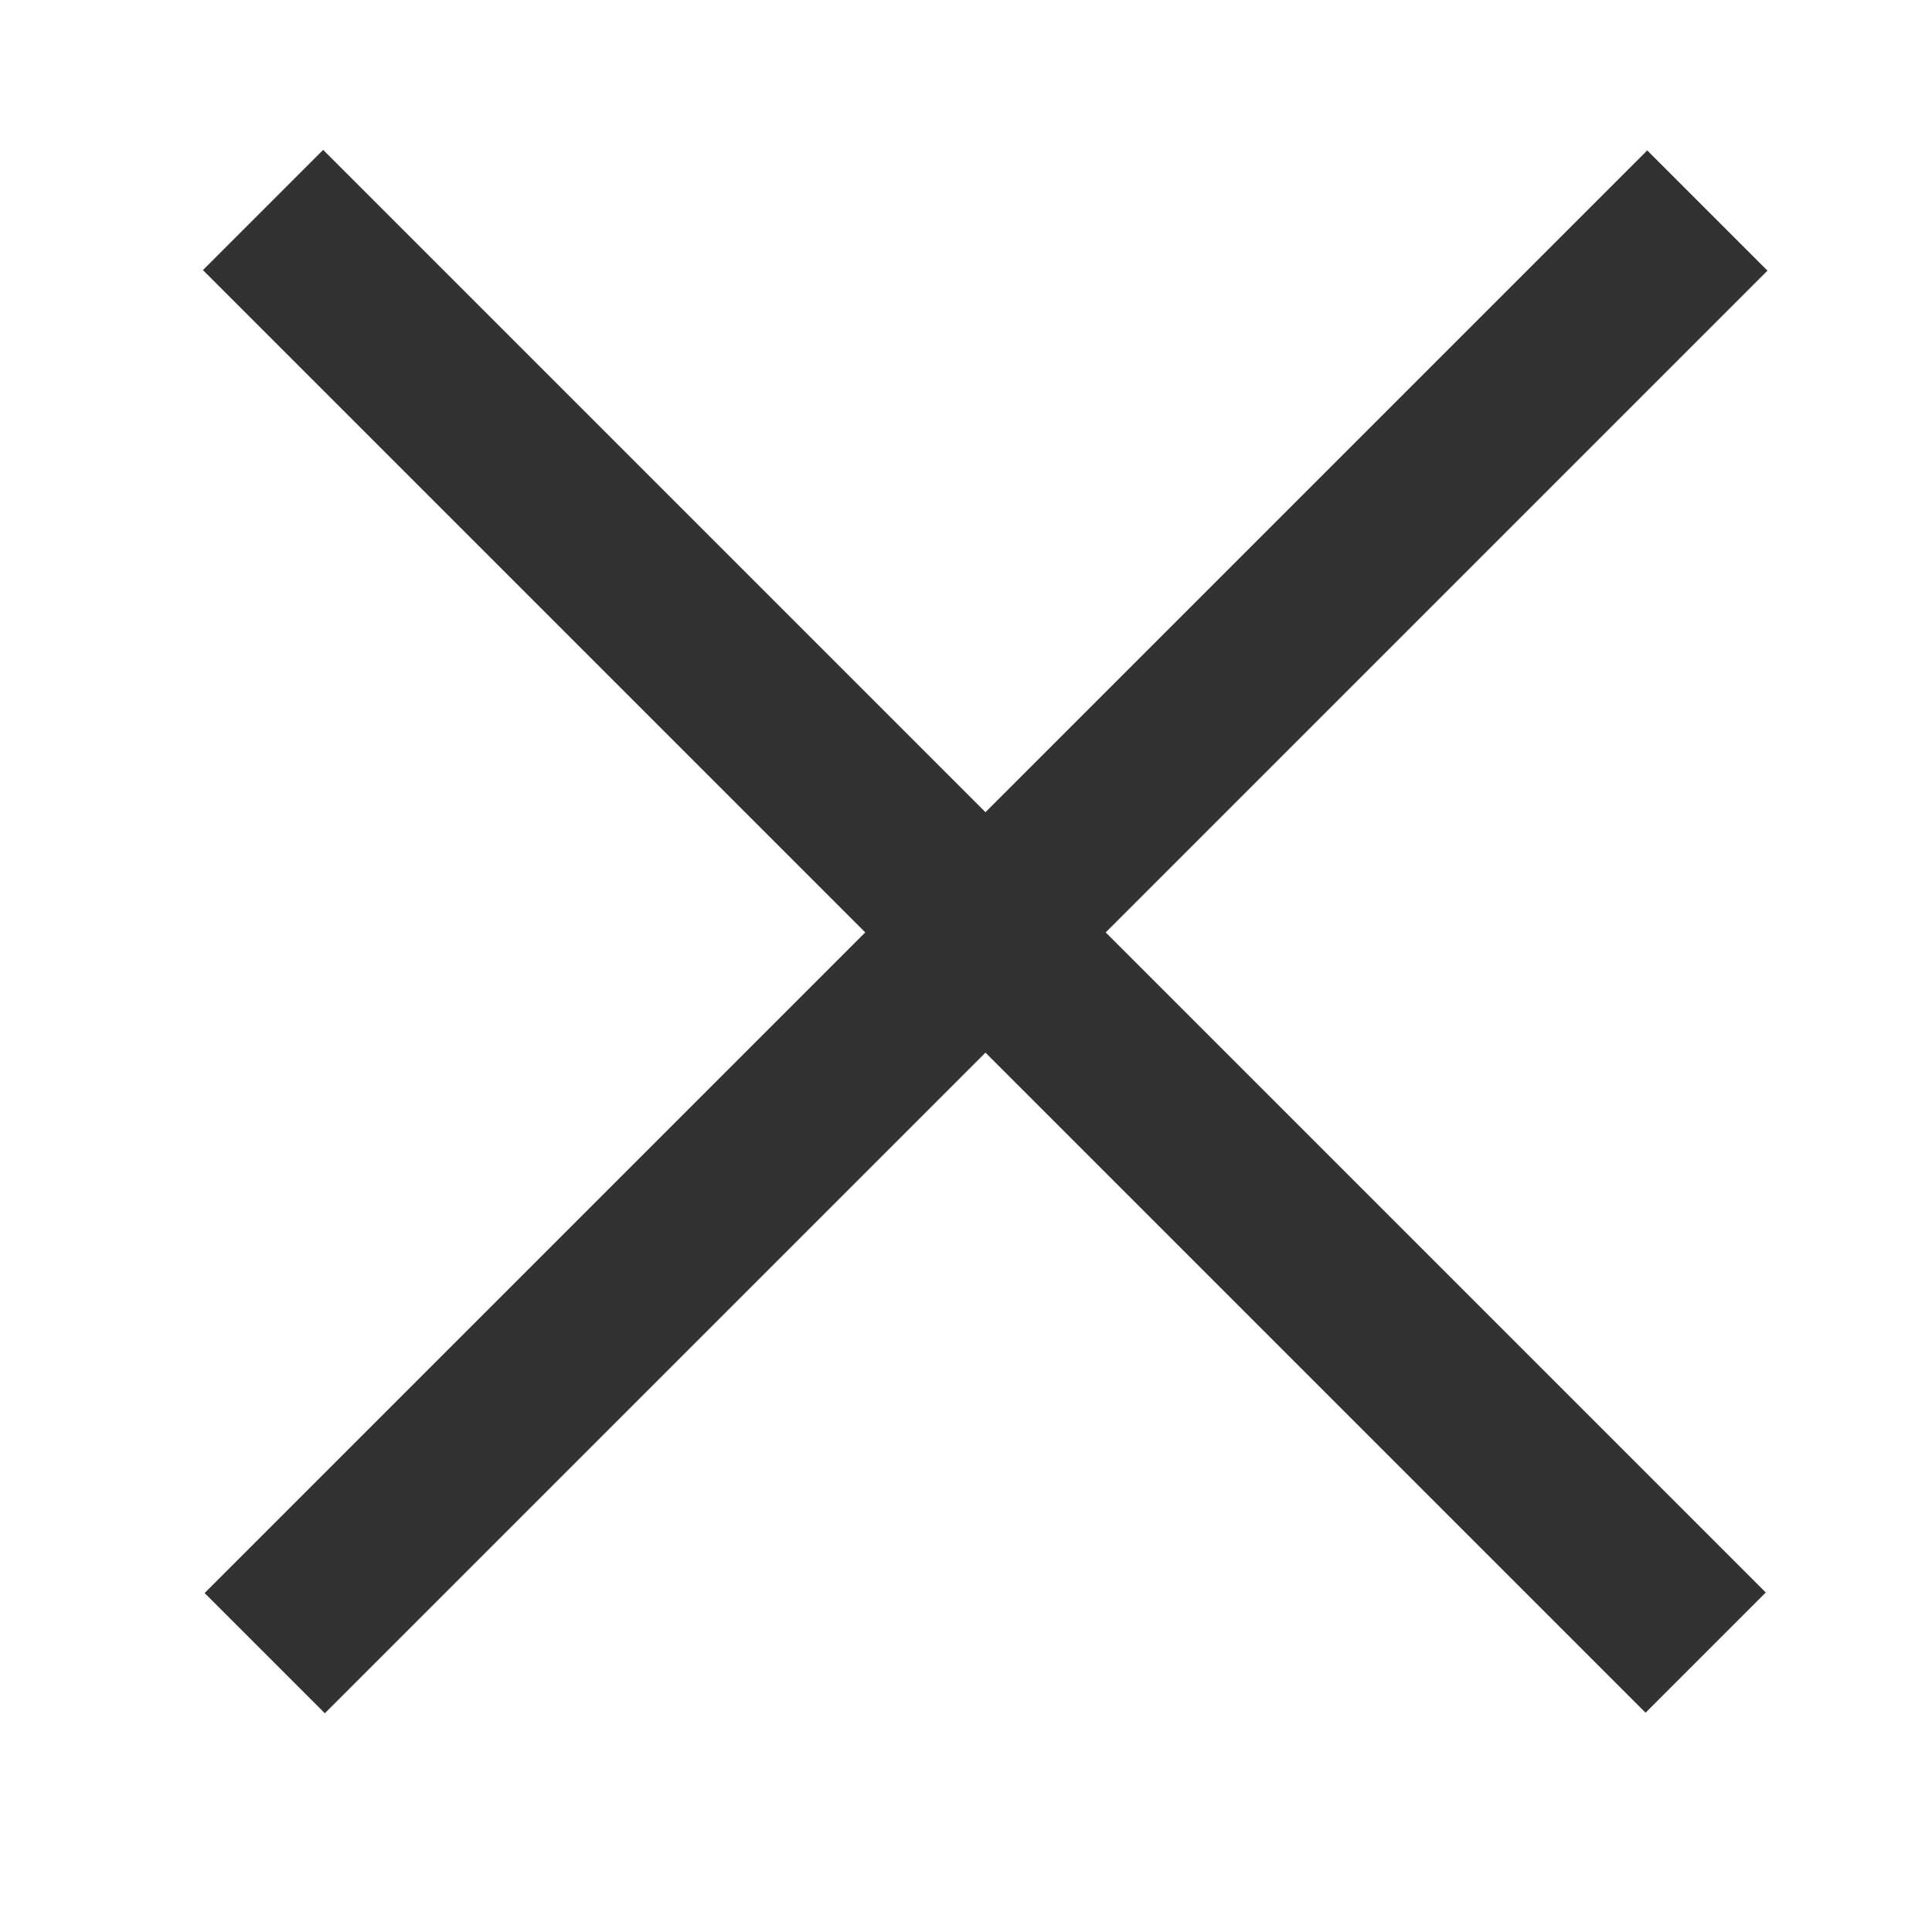
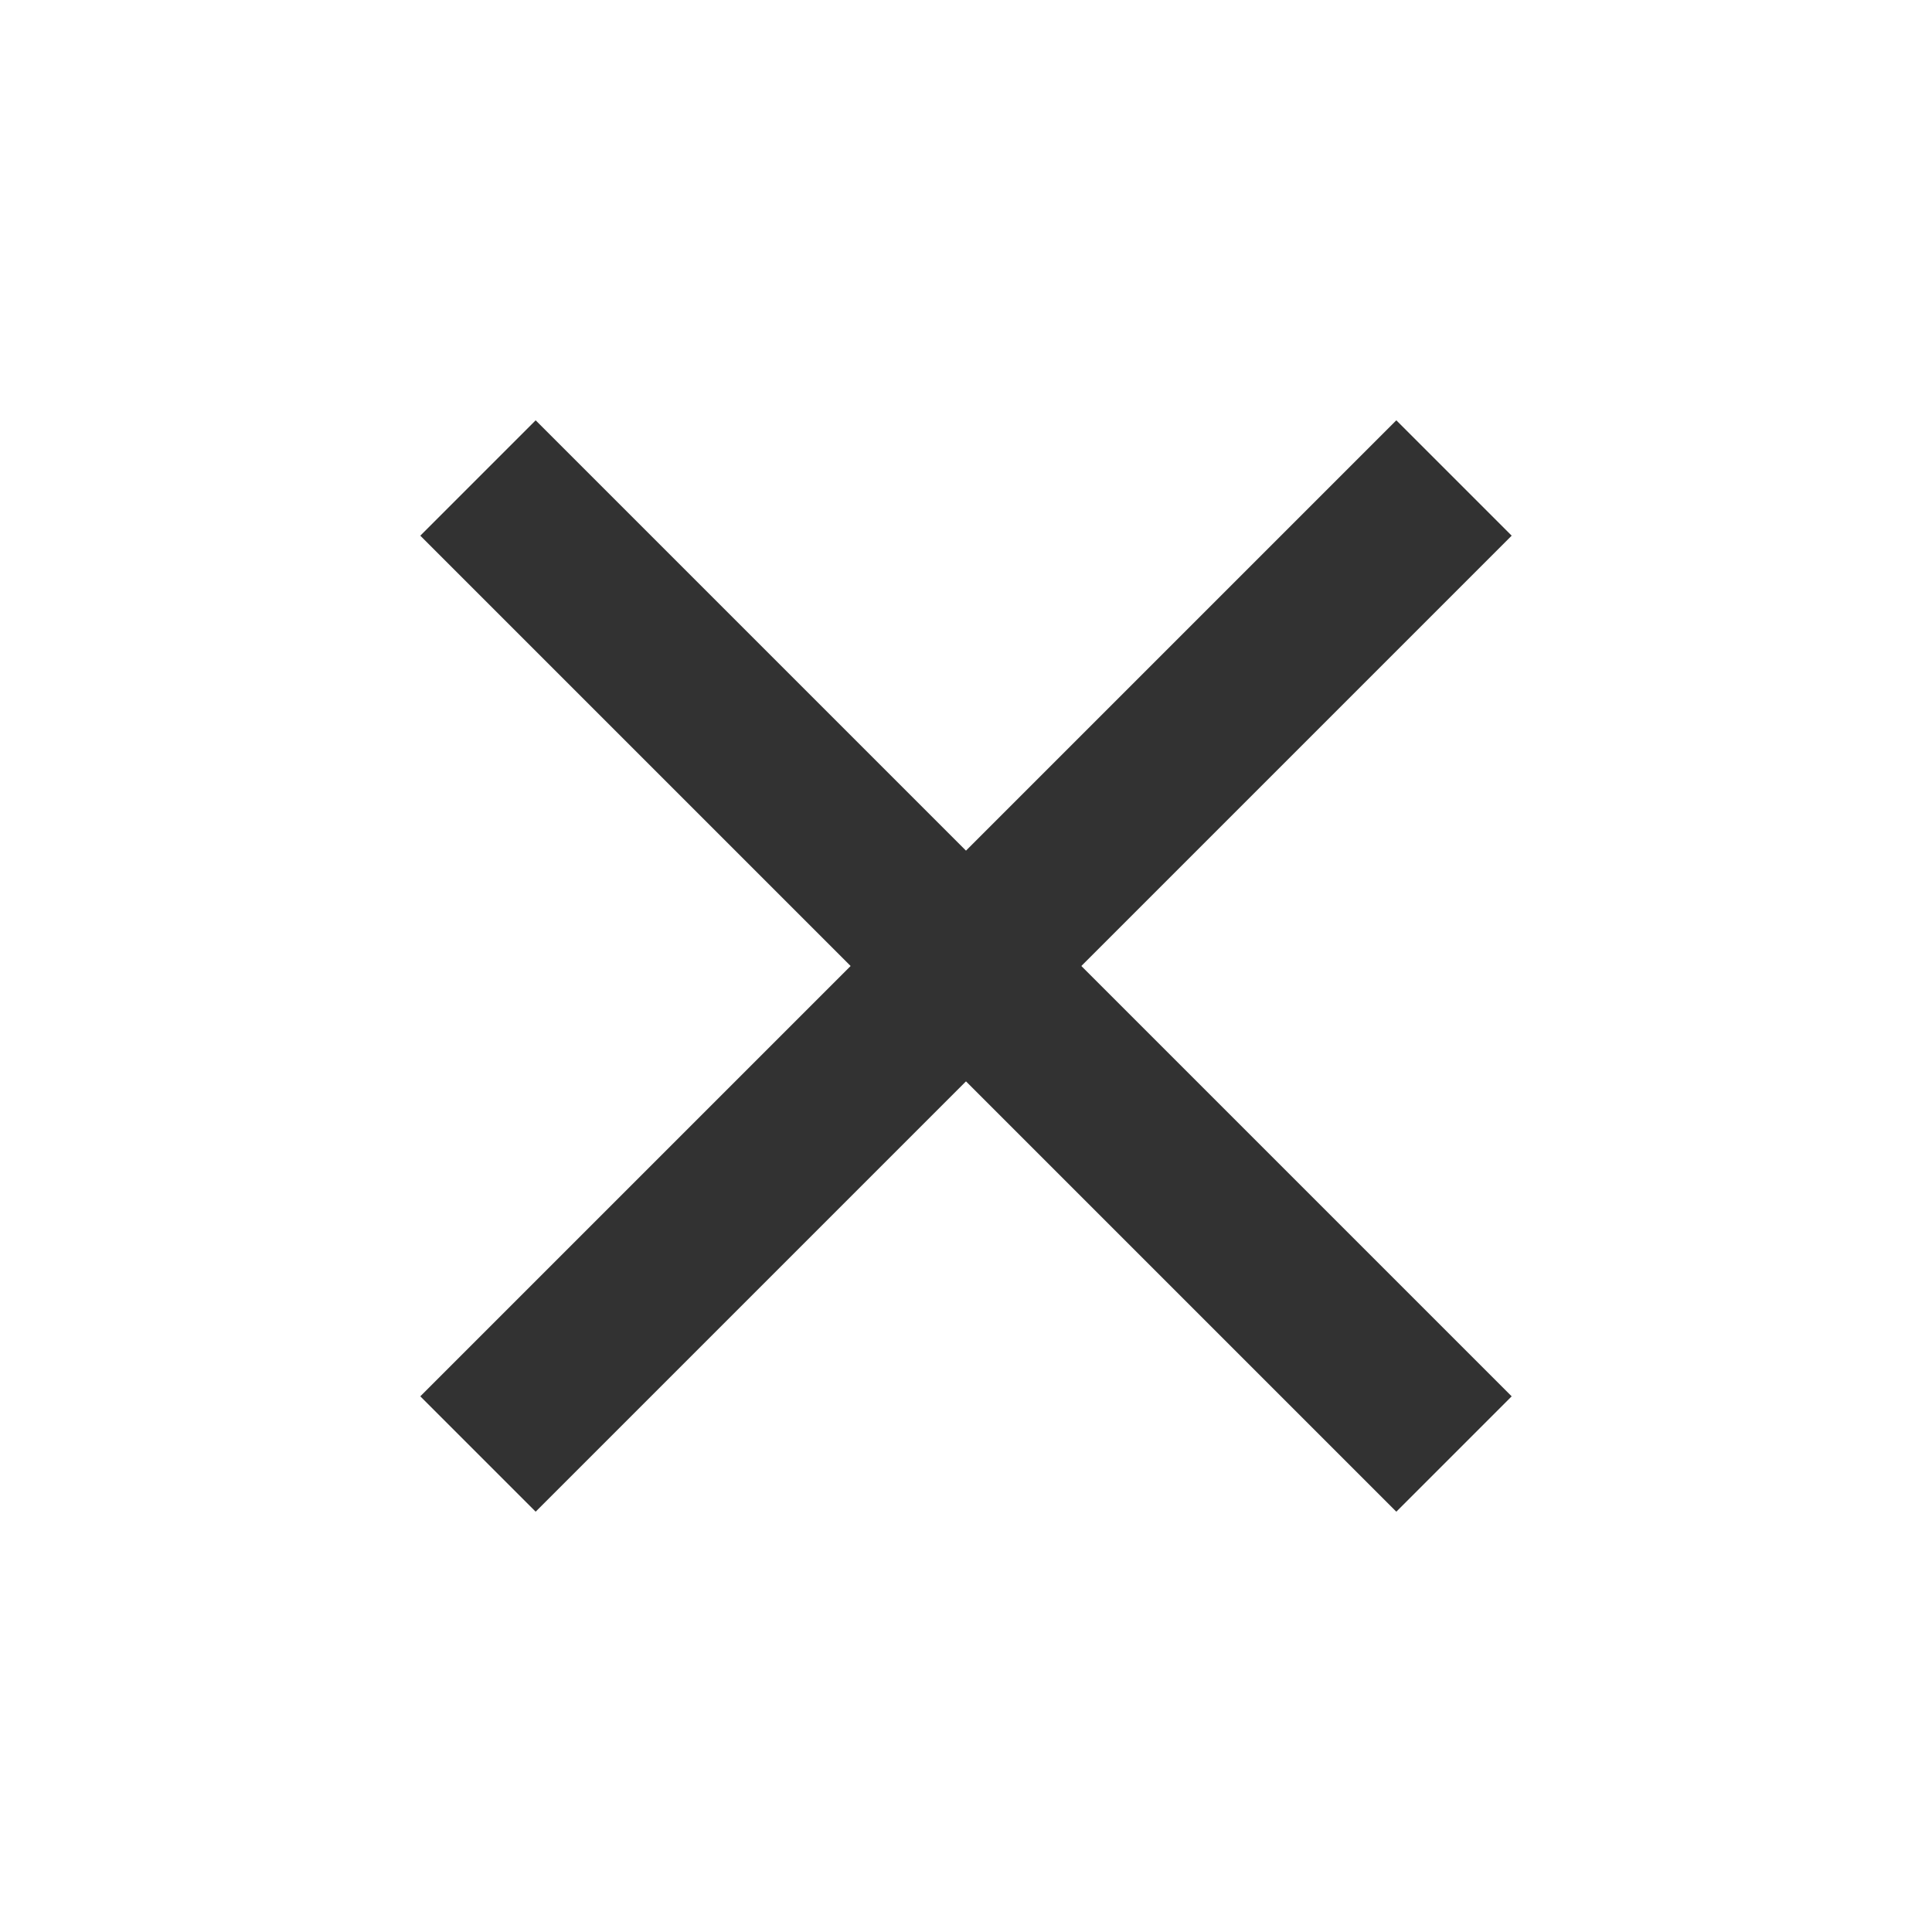
- <svg xmlns="http://www.w3.org/2000/svg" version="1.1" id="레이어_1" x="0px" y="0px" width="50px" height="50px" viewBox="0 0 50 50" style="enable-background:new 0 0 50 50;" xml:space="preserve">
+ <svg xmlns="http://www.w3.org/2000/svg" version="1.1" id="레이어_1" x="0px" y="0px" width="180px" height="180px" viewBox="0 0 180 180" style="enable-background:new 0 0 180 180;" xml:space="preserve">
  <style type="text/css">
	.st0{fill:#323232;}
</style>
  <g>
-     <rect x="23.3" y="-2.3" transform="matrix(0.7071 -0.7071 0.7071 0.7071 -9.5973 25.0915)" class="st0" width="4.4" height="52.8" />
-     <rect x="-0.9" y="21.9" transform="matrix(0.7071 -0.7071 0.7071 0.7071 -9.5535 25.1061)" class="st0" width="52.8" height="4.4" />
+     <rect x="82.4" y="25.7" transform="matrix(0.7071 -0.7071 0.7071 0.7071 -37.2792 90)" class="st0" width="15.2" height="128.6" />
+   </g>
+   <g>
+     <rect x="25.7" y="82.4" transform="matrix(0.7071 -0.7071 0.7071 0.7071 -37.2792 90)" class="st0" width="128.6" height="15.2" />
  </g>
</svg>
